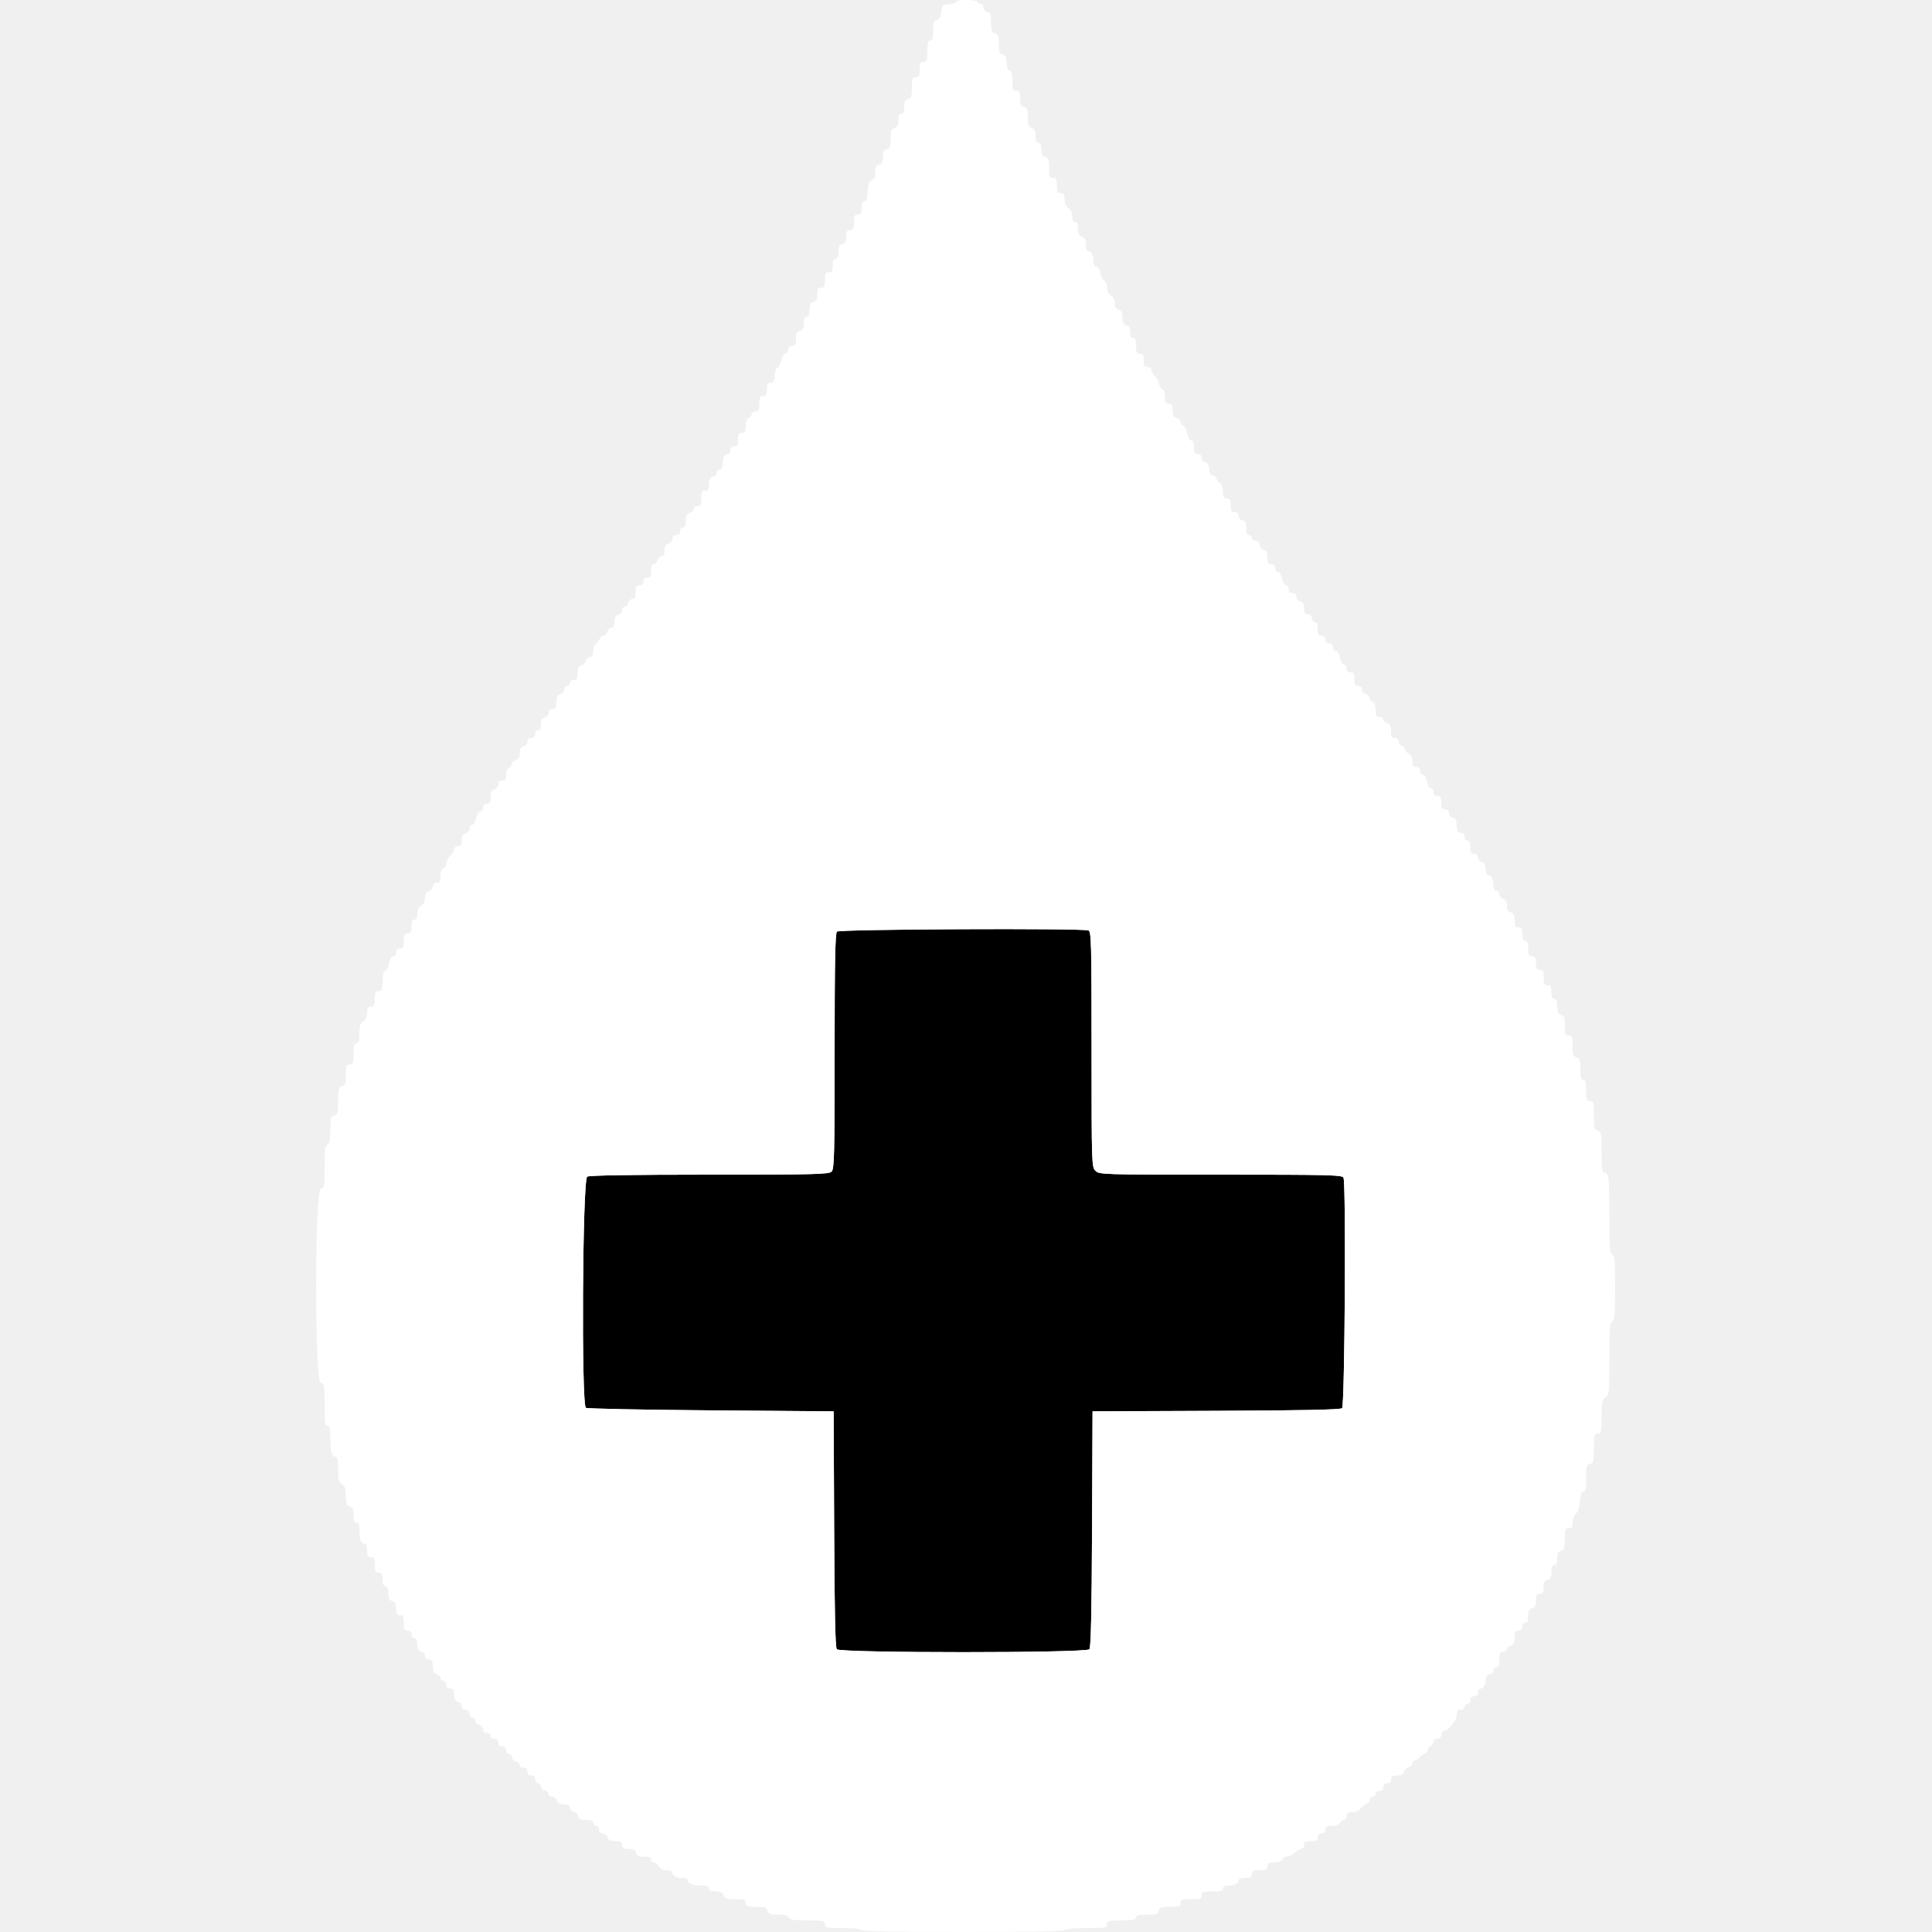
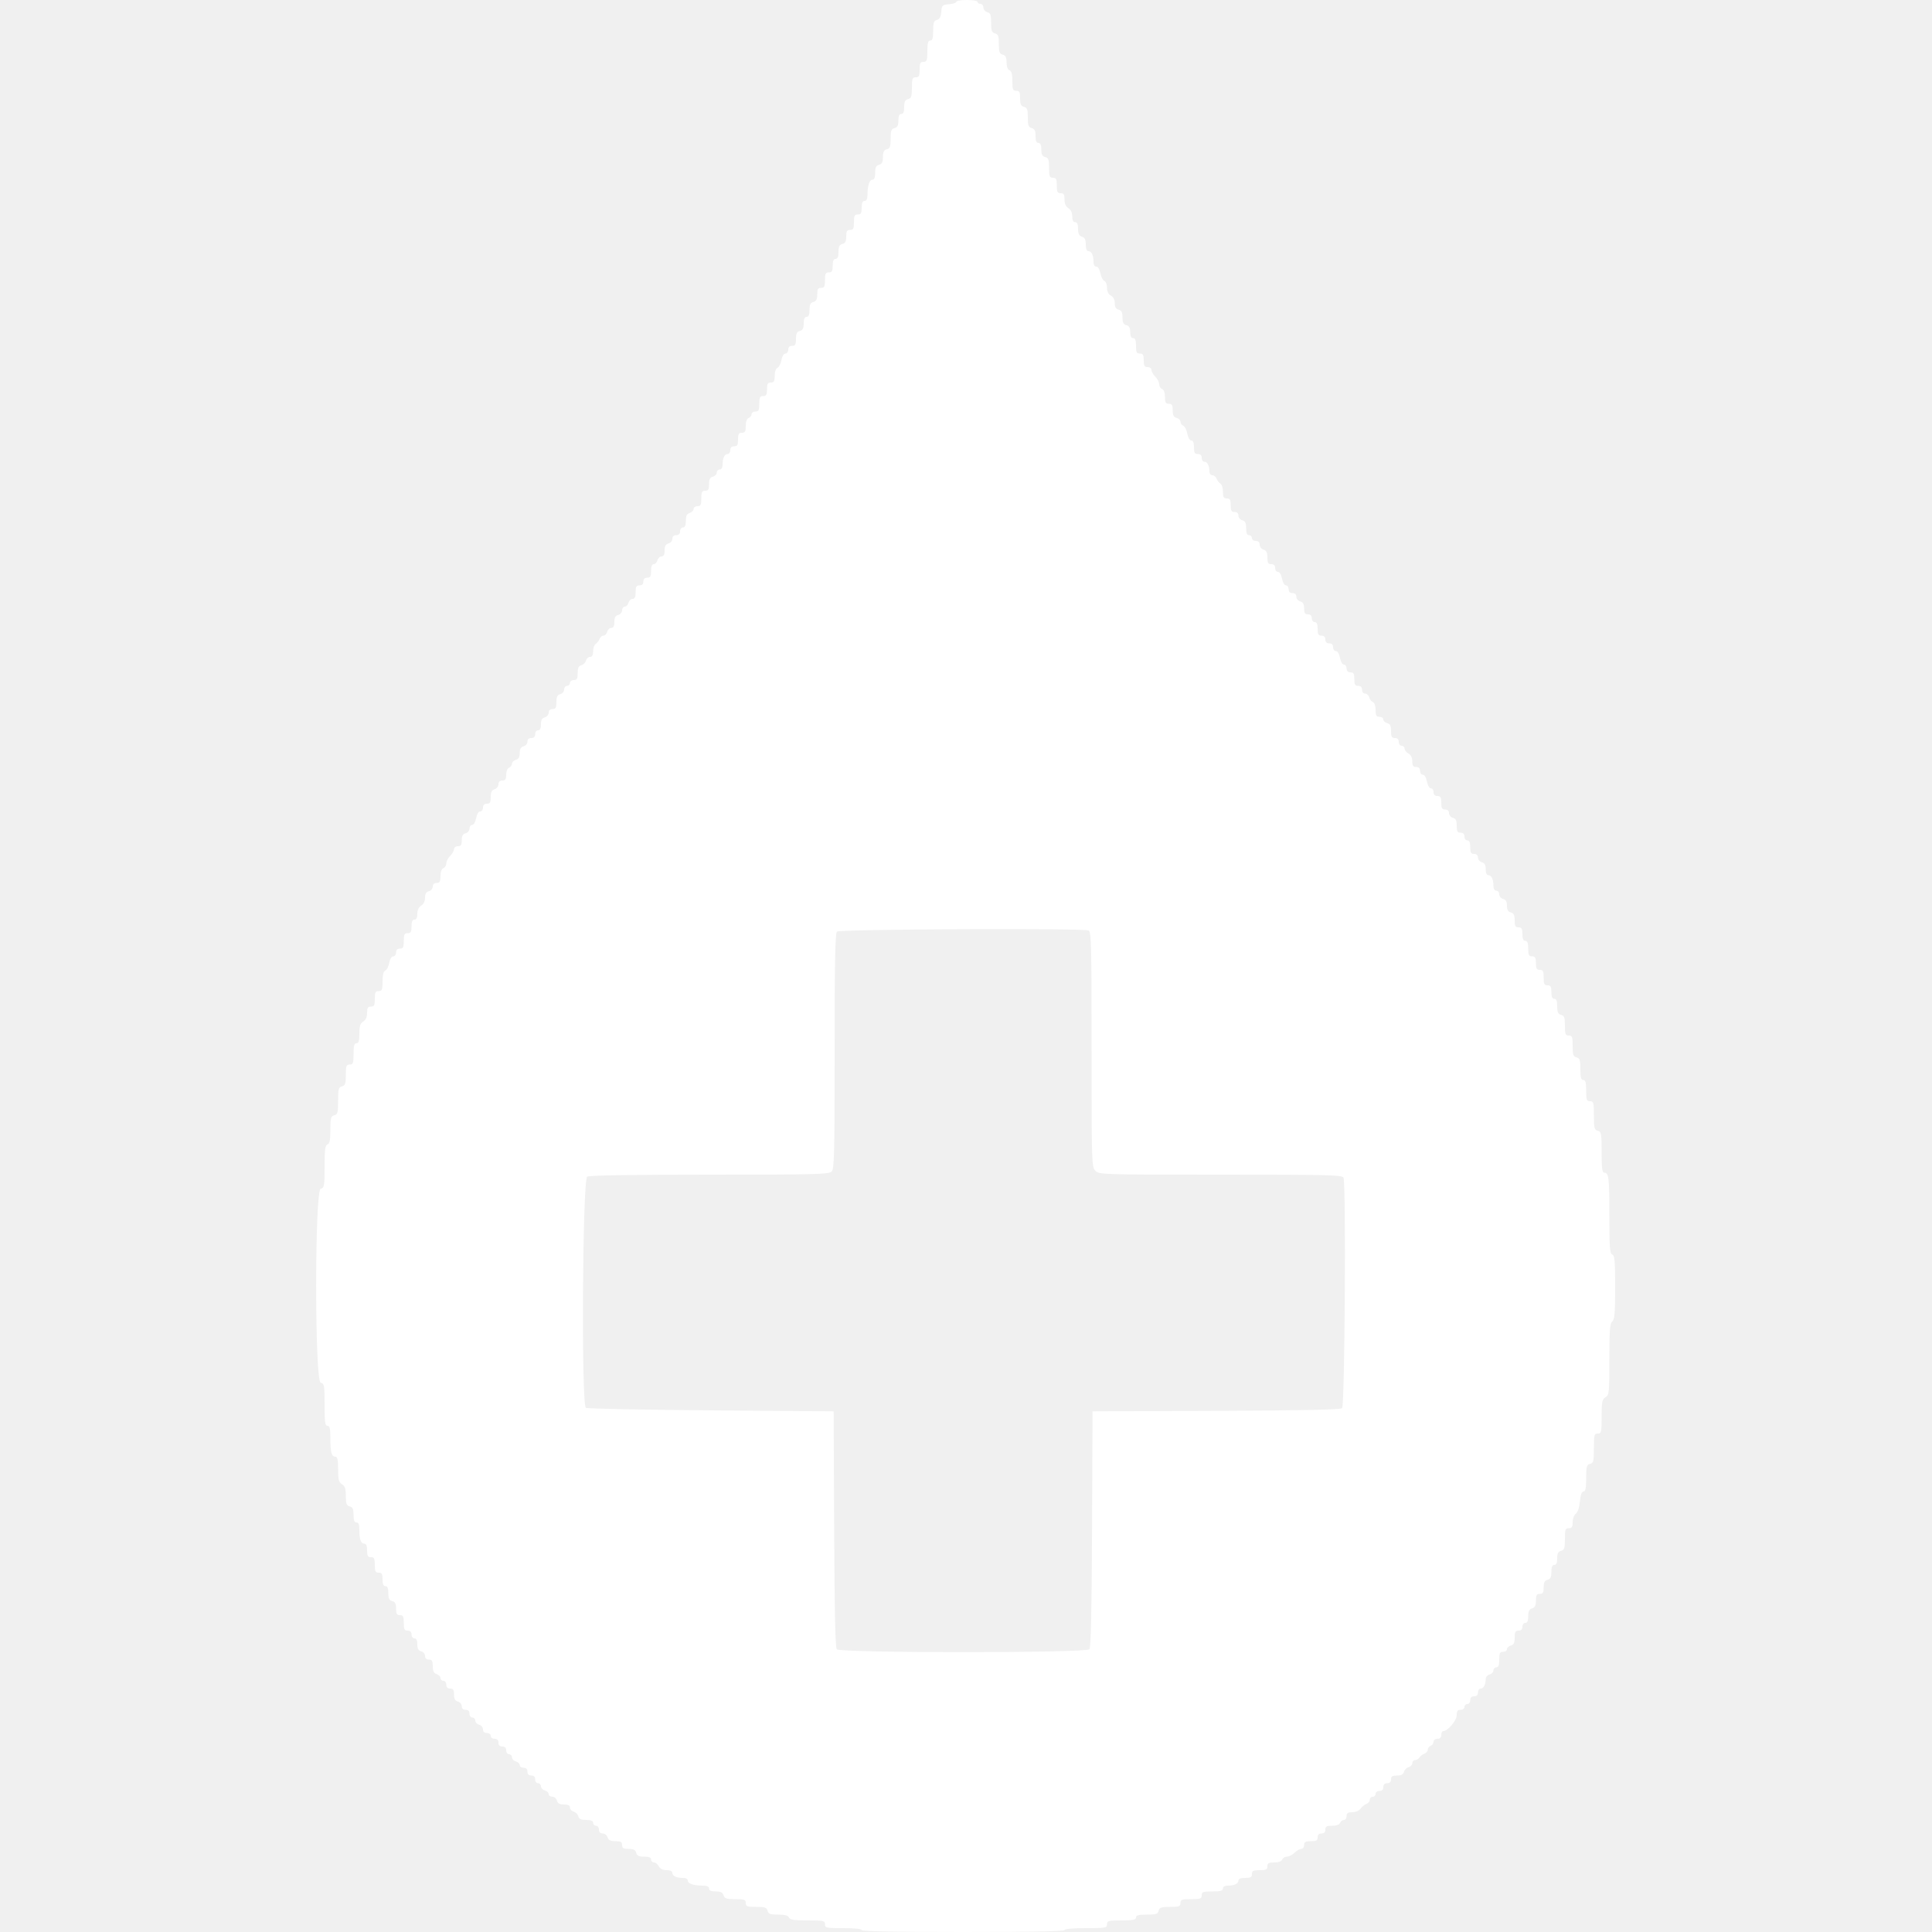
<svg xmlns="http://www.w3.org/2000/svg" height="400" viewBox="0 0 400 400" width="400">
  <g fill-rule="evenodd">
-     <path d="m173.28 192.88c-.363.363-.48 6.411-.48 24.771 0 21.55-.071 24.363-.629 24.92-.557.558-3.398.629-25.226.629-16.191 0-24.862.142-25.371.414-.974.521-1.242 47.236-.274 47.862.275.178 11.93.414 25.9.524l25.4.2.103 24.363c.073 17.184.235 24.521.549 24.9.661.796 51.635.796 52.296 0 .314-.379.476-7.716.549-24.9l.103-24.363 25.563-.103c18.072-.073 25.72-.234 26.1-.549.56-.465.843-46.284.294-47.715-.218-.568-2.829-.633-25.4-.633-24.624 0-25.174-.017-25.957-.8-.782-.782-.8-1.333-.8-25.157 0-21.842-.065-24.382-.633-24.6-1.304-.501-51.578-.272-52.087.237" fill="#000000" />
+     <path d="m173.28 192.88c-.363.363-.48 6.411-.48 24.771 0 21.55-.071 24.363-.629 24.92-.557.558-3.398.629-25.226.629-16.191 0-24.862.142-25.371.414-.974.521-1.242 47.236-.274 47.862.275.178 11.93.414 25.9.524l25.4.2.103 24.363c.073 17.184.235 24.521.549 24.9.661.796 51.635.796 52.296 0 .314-.379.476-7.716.549-24.9l.103-24.363 25.563-.103c18.072-.073 25.72-.234 26.1-.549.56-.465.843-46.284.294-47.715-.218-.568-2.829-.633-25.4-.633-24.624 0-25.174-.017-25.957-.8-.782-.782-.8-1.333-.8-25.157 0-21.842-.065-24.382-.633-24.6-1.304-.501-51.578-.272-52.087.237" fill="#000000" fill-opacity="0" />
    <path d="m198 .376c0 .207-.675.432-1.5.5-1.41.117-1.507.211-1.622 1.583-.087 1.048-.341 1.516-.9 1.663-.642.168-.778.558-.778 2.241 0 1.544-.145 2.037-.6 2.037-.461 0-.6.511-.6 2.2 0 1.933-.097 2.2-.8 2.2-.667 0-.8.267-.8 1.6s-.133 1.6-.8 1.6c-.701 0-.8.267-.8 2.153 0 1.817-.125 2.186-.8 2.363-.613.16-.8.546-.8 1.647 0 1.011-.178 1.437-.6 1.437-.415 0-.6.417-.6 1.353 0 1.017-.199 1.406-.8 1.563-.665.174-.8.546-.8 2.2s-.135 2.026-.8 2.2c-.606.159-.8.546-.8 1.6s-.194 1.441-.8 1.6c-.613.16-.8.546-.8 1.647 0 .957-.185 1.437-.553 1.437-.631 0-1.034 1.2-1.042 3.1-.003.886-.196 1.3-.605 1.3-.419 0-.6.422-.6 1.4 0 1.133-.152 1.4-.8 1.4-.667 0-.8.267-.8 1.6s-.133 1.6-.8 1.6c-.642 0-.8.267-.8 1.353 0 1.017-.199 1.406-.8 1.563-.613.16-.8.546-.8 1.647 0 1.011-.178 1.437-.6 1.437-.419 0-.6.422-.6 1.4 0 1.133-.152 1.4-.8 1.4-.667 0-.8.267-.8 1.6s-.133 1.6-.8 1.6c-.642 0-.8.267-.8 1.353 0 1.017-.199 1.406-.8 1.563-.613.16-.8.546-.8 1.647 0 1.011-.178 1.437-.6 1.437-.415 0-.6.417-.6 1.353 0 1.017-.199 1.406-.8 1.563-.613.16-.8.546-.8 1.647 0 1.17-.148 1.437-.8 1.437-.533 0-.8.267-.8.8 0 .44-.262.8-.582.8-.346 0-.686.556-.839 1.372-.142.755-.51 1.469-.818 1.588-.335.128-.561.785-.561 1.627 0 1.146-.151 1.413-.8 1.413-.648 0-.8.267-.8 1.4s-.152 1.4-.8 1.4c-.667 0-.8.267-.8 1.6s-.133 1.6-.8 1.6c-.44 0-.8.251-.8.557 0 .307-.27.661-.6.788-.377.144-.6.756-.6 1.642 0 1.146-.151 1.413-.8 1.413-.648 0-.8.267-.8 1.4s-.152 1.4-.8 1.4c-.533 0-.8.267-.8.8 0 .44-.251.8-.557.8-.645 0-1.043.852-1.043 2.233 0 .593-.232.967-.6.967-.33 0-.6.287-.6.637 0 .351-.36.732-.8.847-.601.157-.8.546-.8 1.563 0 1.086-.158 1.353-.8 1.353-.667 0-.8.267-.8 1.6s-.133 1.6-.8 1.6c-.44 0-.8.258-.8.573s-.36.687-.8.827c-.595.189-.8.605-.8 1.627 0 .954-.183 1.373-.6 1.373-.333 0-.6.356-.6.8 0 .533-.267.8-.8.8-.517 0-.8.267-.8.753 0 .417-.357.847-.8.963-.583.152-.8.546-.8 1.447 0 .865-.192 1.237-.637 1.237-.351 0-.732.36-.847.8s-.458.8-.763.8c-.365 0-.553.475-.553 1.4 0 1.133-.152 1.4-.8 1.4-.533 0-.8.267-.8.8s-.267.8-.8.8c-.648 0-.8.267-.8 1.4 0 1.014-.176 1.4-.637 1.4-.351 0-.732.36-.847.8s-.458.8-.763.8c-.304 0-.553.339-.553.753 0 .417-.357.847-.8.963-.583.152-.8.546-.8 1.447 0 .865-.192 1.237-.637 1.237-.351 0-.732.36-.847.8s-.464.8-.775.8-.682.315-.823.7c-.142.385-.496.844-.788 1.02-.291.176-.53.851-.53 1.5 0 .813-.198 1.18-.637 1.18-.351 0-.728.343-.837.763-.11.42-.543.853-.963.963-.572.149-.763.559-.763 1.637 0 1.17-.148 1.437-.8 1.437-.444 0-.8.267-.8.6 0 .33-.27.6-.6.6s-.6.339-.6.753c0 .417-.357.847-.8.963-.613.16-.8.546-.8 1.647 0 1.17-.148 1.437-.8 1.437-.517 0-.8.267-.8.753 0 .417-.357.847-.8.963-.583.152-.8.546-.8 1.447 0 .833-.196 1.237-.6 1.237-.333 0-.6.356-.6.8 0 .533-.267.8-.8.8-.517 0-.8.267-.8.753 0 .417-.357.847-.8.963-.574.15-.8.546-.8 1.4s-.226 1.25-.8 1.4c-.44.115-.8.477-.8.804s-.27.698-.6.825c-.351.134-.6.734-.6 1.442 0 .946-.176 1.213-.8 1.213-.524 0-.8.267-.8.773 0 .425-.36.887-.8 1.027-.595.189-.8.605-.8 1.627 0 1.106-.155 1.373-.8 1.373-.533 0-.8.267-.8.8 0 .44-.262.8-.582.8-.348 0-.687.562-.844 1.4-.151.802-.5 1.4-.819 1.4-.305 0-.555.339-.555.753 0 .417-.357.847-.8.963-.583.152-.8.546-.8 1.447 0 .97-.172 1.237-.8 1.237-.444 0-.8.267-.8.6 0 .33-.36.96-.8 1.4s-.8 1.141-.8 1.557c0 .417-.27.861-.6.988-.377.144-.6.756-.6 1.642 0 1.146-.151 1.413-.8 1.413-.517 0-.8.267-.8.753 0 .417-.357.847-.8.963-.564.147-.8.546-.8 1.35 0 .708-.304 1.331-.8 1.641-.51.319-.8.933-.8 1.696 0 .797-.2 1.197-.6 1.197-.419 0-.6.422-.6 1.4 0 1.133-.152 1.4-.8 1.4-.667 0-.8.267-.8 1.6s-.133 1.6-.8 1.6c-.533 0-.8.267-.8.8 0 .44-.262.8-.582.8-.346 0-.686.556-.839 1.372-.142.755-.51 1.469-.818 1.588-.378.145-.561.87-.561 2.227 0 1.746-.106 2.013-.8 2.013-.667 0-.8.267-.8 1.6s-.133 1.6-.8 1.6c-.636 0-.8.267-.8 1.304 0 .87-.266 1.47-.8 1.803-.626.391-.8.933-.8 2.496 0 1.508-.147 1.997-.6 1.997-.461 0-.6.511-.6 2.2 0 1.933-.097 2.2-.8 2.2-.701 0-.8.267-.8 2.153 0 1.817-.125 2.186-.8 2.363-.704.184-.8.546-.8 3s-.096 2.816-.8 3-.8.546-.8 3.004c0 2.115-.146 2.85-.6 3.025-.483.185-.6 1.084-.6 4.596 0 4.029-.062 4.382-.8 4.575-1.259.329-1.259 39.839 0 40.168.738.193.8.546.8 4.563 0 3.603.103 4.353.6 4.353.471 0 .6.552.6 2.567 0 2.925.247 3.833 1.043 3.833.419 0 .557.644.557 2.597 0 2.163.133 2.68.8 3.096.621.388.8.933.8 2.441 0 1.604.139 1.977.8 2.15.627.164.8.546.8 1.763 0 1.114.17 1.553.6 1.553.431 0 .6.441.6 1.567 0 1.955.323 2.833 1.043 2.833.37 0 .557.47.557 1.4 0 1.133.152 1.4.8 1.4.667 0 .8.267.8 1.6s.133 1.6.8 1.6c.648 0 .8.267.8 1.4 0 .978.181 1.4.6 1.4.422 0 .6.426.6 1.437 0 1.101.187 1.487.8 1.647.601.157.8.546.8 1.563 0 1.086.158 1.353.8 1.353.667 0 .8.267.8 1.6s.133 1.6.8 1.6c.533 0 .8.267.8.8 0 .444.267.8.6.8.404 0 .6.404.6 1.237 0 .901.217 1.295.8 1.447.443.116.8.546.8.963 0 .486.283.753.8.753.645 0 .8.267.8 1.373 0 1.022.205 1.438.8 1.627.44.14.8.512.8.827s.27.573.6.573c.333 0 .6.356.6.8 0 .533.267.8.8.8.628 0 .8.267.8 1.237 0 .901.217 1.295.8 1.447.443.116.8.546.8.963 0 .486.283.753.8.753.533 0 .8.267.8.8 0 .444.267.8.6.8.33 0 .6.287.6.637 0 .351.36.732.8.847.443.116.8.546.8.963 0 .486.283.753.8.753.444 0 .8.267.8.6s.356.6.8.6c.533 0 .8.267.8.8s.267.8.8.8.8.267.8.8c0 .444.267.8.6.8.33 0 .6.287.6.637 0 .351.36.732.8.847s.8.458.8.763c0 .304.36.553.8.553.533 0 .8.267.8.8s.267.8.8.8.8.267.8.8c0 .444.267.8.6.8.33 0 .6.287.6.637 0 .351.36.732.8.847s.8.458.8.763c0 .304.339.553.753.553.417 0 .847.357.963.8.152.583.546.8 1.447.8.865 0 1.237.192 1.237.637 0 .351.343.728.763.837.42.11.853.543.963.963.149.572.559.763 1.637.763 1.011 0 1.437.178 1.437.6 0 .33.27.6.6.6.333 0 .6.356.6.8 0 .524.267.8.773.8.425 0 .887.36 1.027.8.189.595.605.8 1.627.8 1.106 0 1.373.155 1.373.8 0 .642.267.8 1.353.8 1.017 0 1.406.199 1.563.8.16.613.546.8 1.647.8 1.011 0 1.437.178 1.437.6 0 .33.264.6.586.6s.779.36 1.014.8c.28.524.838.8 1.614.8.747 0 1.186.206 1.186.557 0 .645.852 1.043 2.233 1.043.557 0 .967.235.967.553 0 .631 1.2 1.034 3.1 1.042.886.003 1.3.196 1.3.605 0 .417.419.6 1.373.6 1.022 0 1.438.205 1.627.8.213.671.605.8 2.427.8 1.906 0 2.173.098 2.173.8 0 .701.267.8 2.153.8 1.817 0 2.186.125 2.363.8.174.665.546.8 2.204.8 1.404 0 2.063.178 2.225.6.181.472 1 .6 3.842.6 3.346 0 3.613.059 3.613.8 0 .744.267.8 3.8.8 2.267 0 3.8.161 3.8.4 0 .262 7.267.4 21 .4s21-.138 21-.4c0-.242 1.733-.4 4.4-.4 4.133 0 4.4-.048 4.4-.8 0-.729.267-.8 3-.8 2.4 0 3-.12 3-.6 0-.462.515-.6 2.237-.6 1.901 0 2.269-.12 2.447-.8.177-.675.546-.8 2.363-.8 1.886 0 2.153-.099 2.153-.8 0-.703.267-.8 2.2-.8s2.2-.097 2.2-.8.267-.8 2.2-.8c1.689 0 2.2-.139 2.2-.6 0-.368.374-.6.967-.6 1.381 0 2.233-.398 2.233-1.043 0-.37.47-.557 1.4-.557 1.133 0 1.4-.152 1.4-.8 0-.667.267-.8 1.6-.8s1.6-.133 1.6-.8c0-.649.267-.8 1.413-.8.886 0 1.498-.223 1.642-.6.127-.33.571-.6.988-.6.416 0 1.117-.36 1.557-.8s1.07-.8 1.4-.8c.333 0 .6-.356.6-.8 0-.648.267-.8 1.4-.8s1.4-.152 1.4-.8c0-.533.267-.8.8-.8s.8-.267.8-.8c0-.649.267-.8 1.413-.8.886 0 1.498-.223 1.642-.6.127-.33.481-.6.788-.6.306 0 .557-.36.557-.8 0-.619.267-.8 1.177-.8.679 0 1.399-.307 1.7-.726.288-.4.838-.844 1.223-.988.385-.143.7-.537.7-.873 0-.337.27-.613.6-.613s.6-.27.6-.6c0-.333.356-.6.8-.6.533 0 .8-.267.8-.8s.267-.8.8-.8.8-.267.8-.8c0-.628.267-.8 1.237-.8.882 0 1.295-.22 1.437-.763.11-.42.543-.853.963-.963.42-.109.763-.486.763-.837 0-.35.261-.637.58-.637s.724-.239.9-.53c.176-.292.635-.646 1.02-.788.385-.141.7-.513.7-.827 0-.313.27-.673.6-.8.33-.126.6-.506.6-.842 0-.346.348-.613.8-.613.533 0 .8-.267.8-.8 0-.44.196-.8.436-.8.918 0 2.764-2.202 2.764-3.299 0-.834.194-1.101.8-1.101.444 0 .8-.267.8-.6 0-.33.27-.6.6-.6.333 0 .6-.356.6-.8 0-.533.267-.8.8-.8s.8-.267.8-.8c0-.44.251-.8.557-.8.603 0 1.043-.838 1.043-1.986 0-.396.36-.815.8-.93s.8-.496.8-.847c0-.35.27-.637.6-.637.433 0 .6-.444.6-1.6 0-1.333.133-1.6.8-1.6.44 0 .8-.249.8-.553 0-.305.36-.648.8-.763.613-.16.8-.546.8-1.647 0-1.17.148-1.437.8-1.437.533 0 .8-.267.8-.8 0-.444.267-.8.6-.8.417 0 .6-.419.6-1.373 0-1.022.205-1.438.8-1.627s.8-.605.8-1.627c0-1.106.155-1.373.8-1.373.642 0 .8-.267.8-1.353 0-1.017.199-1.406.8-1.563.613-.16.8-.546.8-1.647 0-1.011.178-1.437.6-1.437.415 0 .6-.417.6-1.353 0-1.017.199-1.406.8-1.563.68-.178.8-.546.8-2.447 0-1.97.095-2.237.8-2.237.63 0 .8-.267.8-1.256 0-.699.289-1.467.652-1.733.399-.291.73-1.281.851-2.544.134-1.389.379-2.067.748-2.067.412 0 .549-.686.549-2.753 0-2.417.098-2.779.8-2.963.711-.186.8-.546.8-3.247 0-2.77.07-3.037.8-3.037.739 0 .8-.267.8-3.504 0-3.07.099-3.565.8-4.003.753-.47.8-.933.8-7.847 0-6.044.107-7.436.6-7.846.489-.406.6-1.715.6-7.062 0-5.465-.1-6.602-.6-6.793-.505-.194-.6-1.458-.6-7.955 0-8.024-.112-8.99-1.043-8.99-.441 0-.557-.882-.557-4.237 0-3.901-.064-4.255-.8-4.447-.709-.185-.8-.546-.8-3.163 0-2.686-.072-2.953-.8-2.953-.703 0-.8-.267-.8-2.2 0-1.689-.139-2.2-.6-2.2-.462 0-.6-.515-.6-2.237 0-1.901-.12-2.269-.8-2.447-.675-.177-.8-.546-.8-2.363 0-1.886-.099-2.153-.8-2.153-.695 0-.8-.267-.8-2.037 0-1.701-.132-2.072-.8-2.247-.627-.164-.8-.546-.8-1.763 0-1.114-.17-1.553-.6-1.553-.419 0-.6-.422-.6-1.4 0-1.133-.152-1.4-.8-1.4-.667 0-.8-.267-.8-1.6s-.133-1.6-.8-1.6c-.648 0-.8-.267-.8-1.4s-.152-1.4-.8-1.4c-.667 0-.8-.267-.8-1.6 0-1.156-.167-1.6-.6-1.6-.419 0-.6-.422-.6-1.4 0-1.133-.152-1.4-.8-1.4-.652 0-.8-.267-.8-1.437 0-1.101-.187-1.487-.8-1.647-.574-.15-.8-.546-.8-1.4s-.226-1.25-.8-1.4c-.443-.116-.8-.546-.8-.963 0-.414-.27-.753-.6-.753-.368 0-.6-.374-.6-.967 0-1.381-.398-2.233-1.043-2.233-.356 0-.557-.446-.557-1.237 0-.901-.217-1.295-.8-1.447-.443-.116-.8-.546-.8-.963 0-.486-.283-.753-.8-.753-.648 0-.8-.267-.8-1.4 0-.978-.181-1.4-.6-1.4-.333 0-.6-.356-.6-.8 0-.533-.267-.8-.8-.8-.652 0-.8-.267-.8-1.437 0-1.101-.187-1.487-.8-1.647-.443-.116-.8-.546-.8-.963 0-.486-.283-.753-.8-.753-.648 0-.8-.267-.8-1.4s-.152-1.4-.8-1.4c-.533 0-.8-.267-.8-.8 0-.44-.25-.8-.555-.8-.319 0-.668-.598-.819-1.4-.157-.838-.496-1.4-.844-1.4-.32 0-.582-.36-.582-.8 0-.533-.267-.8-.8-.8-.62 0-.8-.267-.8-1.186 0-.776-.276-1.334-.8-1.614-.44-.235-.8-.692-.8-1.014s-.27-.586-.6-.586c-.333 0-.6-.356-.6-.8 0-.533-.267-.8-.8-.8-.652 0-.8-.267-.8-1.437 0-1.101-.187-1.487-.8-1.647-.44-.115-.8-.458-.8-.763 0-.304-.36-.553-.8-.553-.649 0-.8-.267-.8-1.413 0-.842-.226-1.499-.561-1.627-.308-.119-.651-.563-.762-.988-.111-.424-.489-.772-.84-.772-.37 0-.637-.335-.637-.8 0-.533-.267-.8-.8-.8-.648 0-.8-.267-.8-1.4s-.152-1.4-.8-1.4c-.533 0-.8-.267-.8-.8 0-.44-.25-.8-.555-.8-.319 0-.668-.598-.819-1.4-.157-.838-.496-1.4-.844-1.4-.32 0-.582-.36-.582-.8 0-.533-.267-.8-.8-.8s-.8-.267-.8-.8-.267-.8-.8-.8c-.648 0-.8-.267-.8-1.4 0-.978-.181-1.4-.6-1.4-.333 0-.6-.356-.6-.8 0-.533-.267-.8-.8-.8-.628 0-.8-.267-.8-1.237 0-.901-.217-1.295-.8-1.447-.443-.116-.8-.546-.8-.963 0-.486-.283-.753-.8-.753-.533 0-.8-.267-.8-.8 0-.44-.25-.8-.555-.8-.319 0-.668-.598-.819-1.4-.157-.838-.496-1.4-.844-1.4-.32 0-.582-.36-.582-.8 0-.533-.267-.8-.8-.8-.645 0-.8-.267-.8-1.373 0-1.022-.205-1.438-.8-1.627-.44-.14-.8-.602-.8-1.027 0-.506-.276-.773-.8-.773-.444 0-.8-.267-.8-.6 0-.33-.27-.6-.6-.6-.422 0-.6-.426-.6-1.437 0-1.101-.187-1.487-.8-1.647-.443-.116-.8-.546-.8-.963 0-.486-.283-.753-.8-.753-.648 0-.8-.267-.8-1.4s-.152-1.4-.8-1.4c-.645 0-.8-.267-.8-1.38 0-.759-.239-1.524-.53-1.7-.292-.176-.646-.635-.788-1.02-.141-.385-.533-.7-.869-.7-.338 0-.613-.345-.613-.767 0-1.192-.431-2.033-1.043-2.033-.306 0-.557-.36-.557-.8 0-.533-.267-.8-.8-.8-.648 0-.8-.267-.8-1.4 0-.928-.187-1.4-.555-1.4-.32 0-.669-.603-.823-1.421-.146-.782-.526-1.521-.844-1.643s-.578-.489-.578-.816-.36-.689-.8-.804c-.601-.157-.8-.546-.8-1.563 0-1.086-.158-1.353-.8-1.353-.649 0-.8-.267-.8-1.413 0-.886-.223-1.498-.6-1.642-.33-.127-.6-.571-.6-.988 0-.416-.36-1.117-.8-1.557s-.8-1.07-.8-1.4c0-.333-.356-.6-.8-.6-.648 0-.8-.267-.8-1.4s-.152-1.4-.8-1.4c-.667 0-.8-.267-.8-1.6 0-1.156-.167-1.6-.6-1.6-.404 0-.6-.404-.6-1.237 0-.901-.217-1.295-.8-1.447-.606-.159-.8-.546-.8-1.6s-.194-1.441-.8-1.6c-.564-.148-.8-.546-.8-1.349 0-.729-.287-1.293-.8-1.567-.527-.282-.8-.838-.8-1.627 0-.659-.252-1.295-.561-1.413-.308-.119-.676-.833-.818-1.588-.153-.816-.493-1.372-.839-1.372-.349 0-.582-.388-.582-.967 0-1.381-.398-2.233-1.043-2.233-.368 0-.557-.466-.557-1.373 0-1.022-.205-1.438-.8-1.627s-.8-.605-.8-1.627c0-.954-.183-1.373-.6-1.373-.4 0-.6-.4-.6-1.197 0-.763-.29-1.377-.8-1.696-.534-.333-.8-.933-.8-1.803 0-1.037-.164-1.304-.8-1.304-.667 0-.8-.267-.8-1.6s-.133-1.6-.8-1.6c-.695 0-.8-.267-.8-2.037 0-1.701-.132-2.072-.8-2.247-.601-.157-.8-.546-.8-1.563 0-.936-.185-1.353-.6-1.353-.422 0-.6-.426-.6-1.437 0-1.101-.187-1.487-.8-1.647-.665-.174-.8-.546-.8-2.2s-.135-2.026-.8-2.2c-.627-.164-.8-.546-.8-1.763 0-1.286-.137-1.553-.8-1.553-.694 0-.8-.267-.8-2.013 0-1.419-.177-2.08-.6-2.242-.375-.144-.6-.755-.6-1.625 0-1.058-.193-1.445-.8-1.604-.665-.174-.8-.546-.8-2.2s-.135-2.026-.8-2.2-.8-.546-.8-2.2-.135-2.026-.8-2.2c-.443-.116-.8-.546-.8-.963 0-.414-.27-.753-.6-.753s-.6-.18-.6-.4-.99-.4-2.2-.4-2.2.169-2.2.376m27.367 192.267c.568.218.633 2.758.633 24.6 0 23.824.018 24.375.8 25.157.783.783 1.333.8 25.957.8 22.571 0 25.182.065 25.4.633.549 1.431.266 47.25-.294 47.715-.38.315-8.028.476-26.1.549l-25.563.103-.103 24.363c-.073 17.184-.235 24.521-.549 24.9-.661.796-51.635.796-52.296 0-.314-.379-.476-7.716-.549-24.9l-.103-24.363-25.4-.2c-13.97-.11-25.625-.346-25.9-.524-.968-.626-.7-47.341.274-47.862.509-.272 9.18-.414 25.371-.414 21.828 0 24.669-.071 25.226-.629.558-.557.629-3.37.629-24.92 0-18.36.117-24.408.48-24.771.509-.509 50.783-.738 52.087-.237" fill="#ffffff" />
  </g>
</svg>
